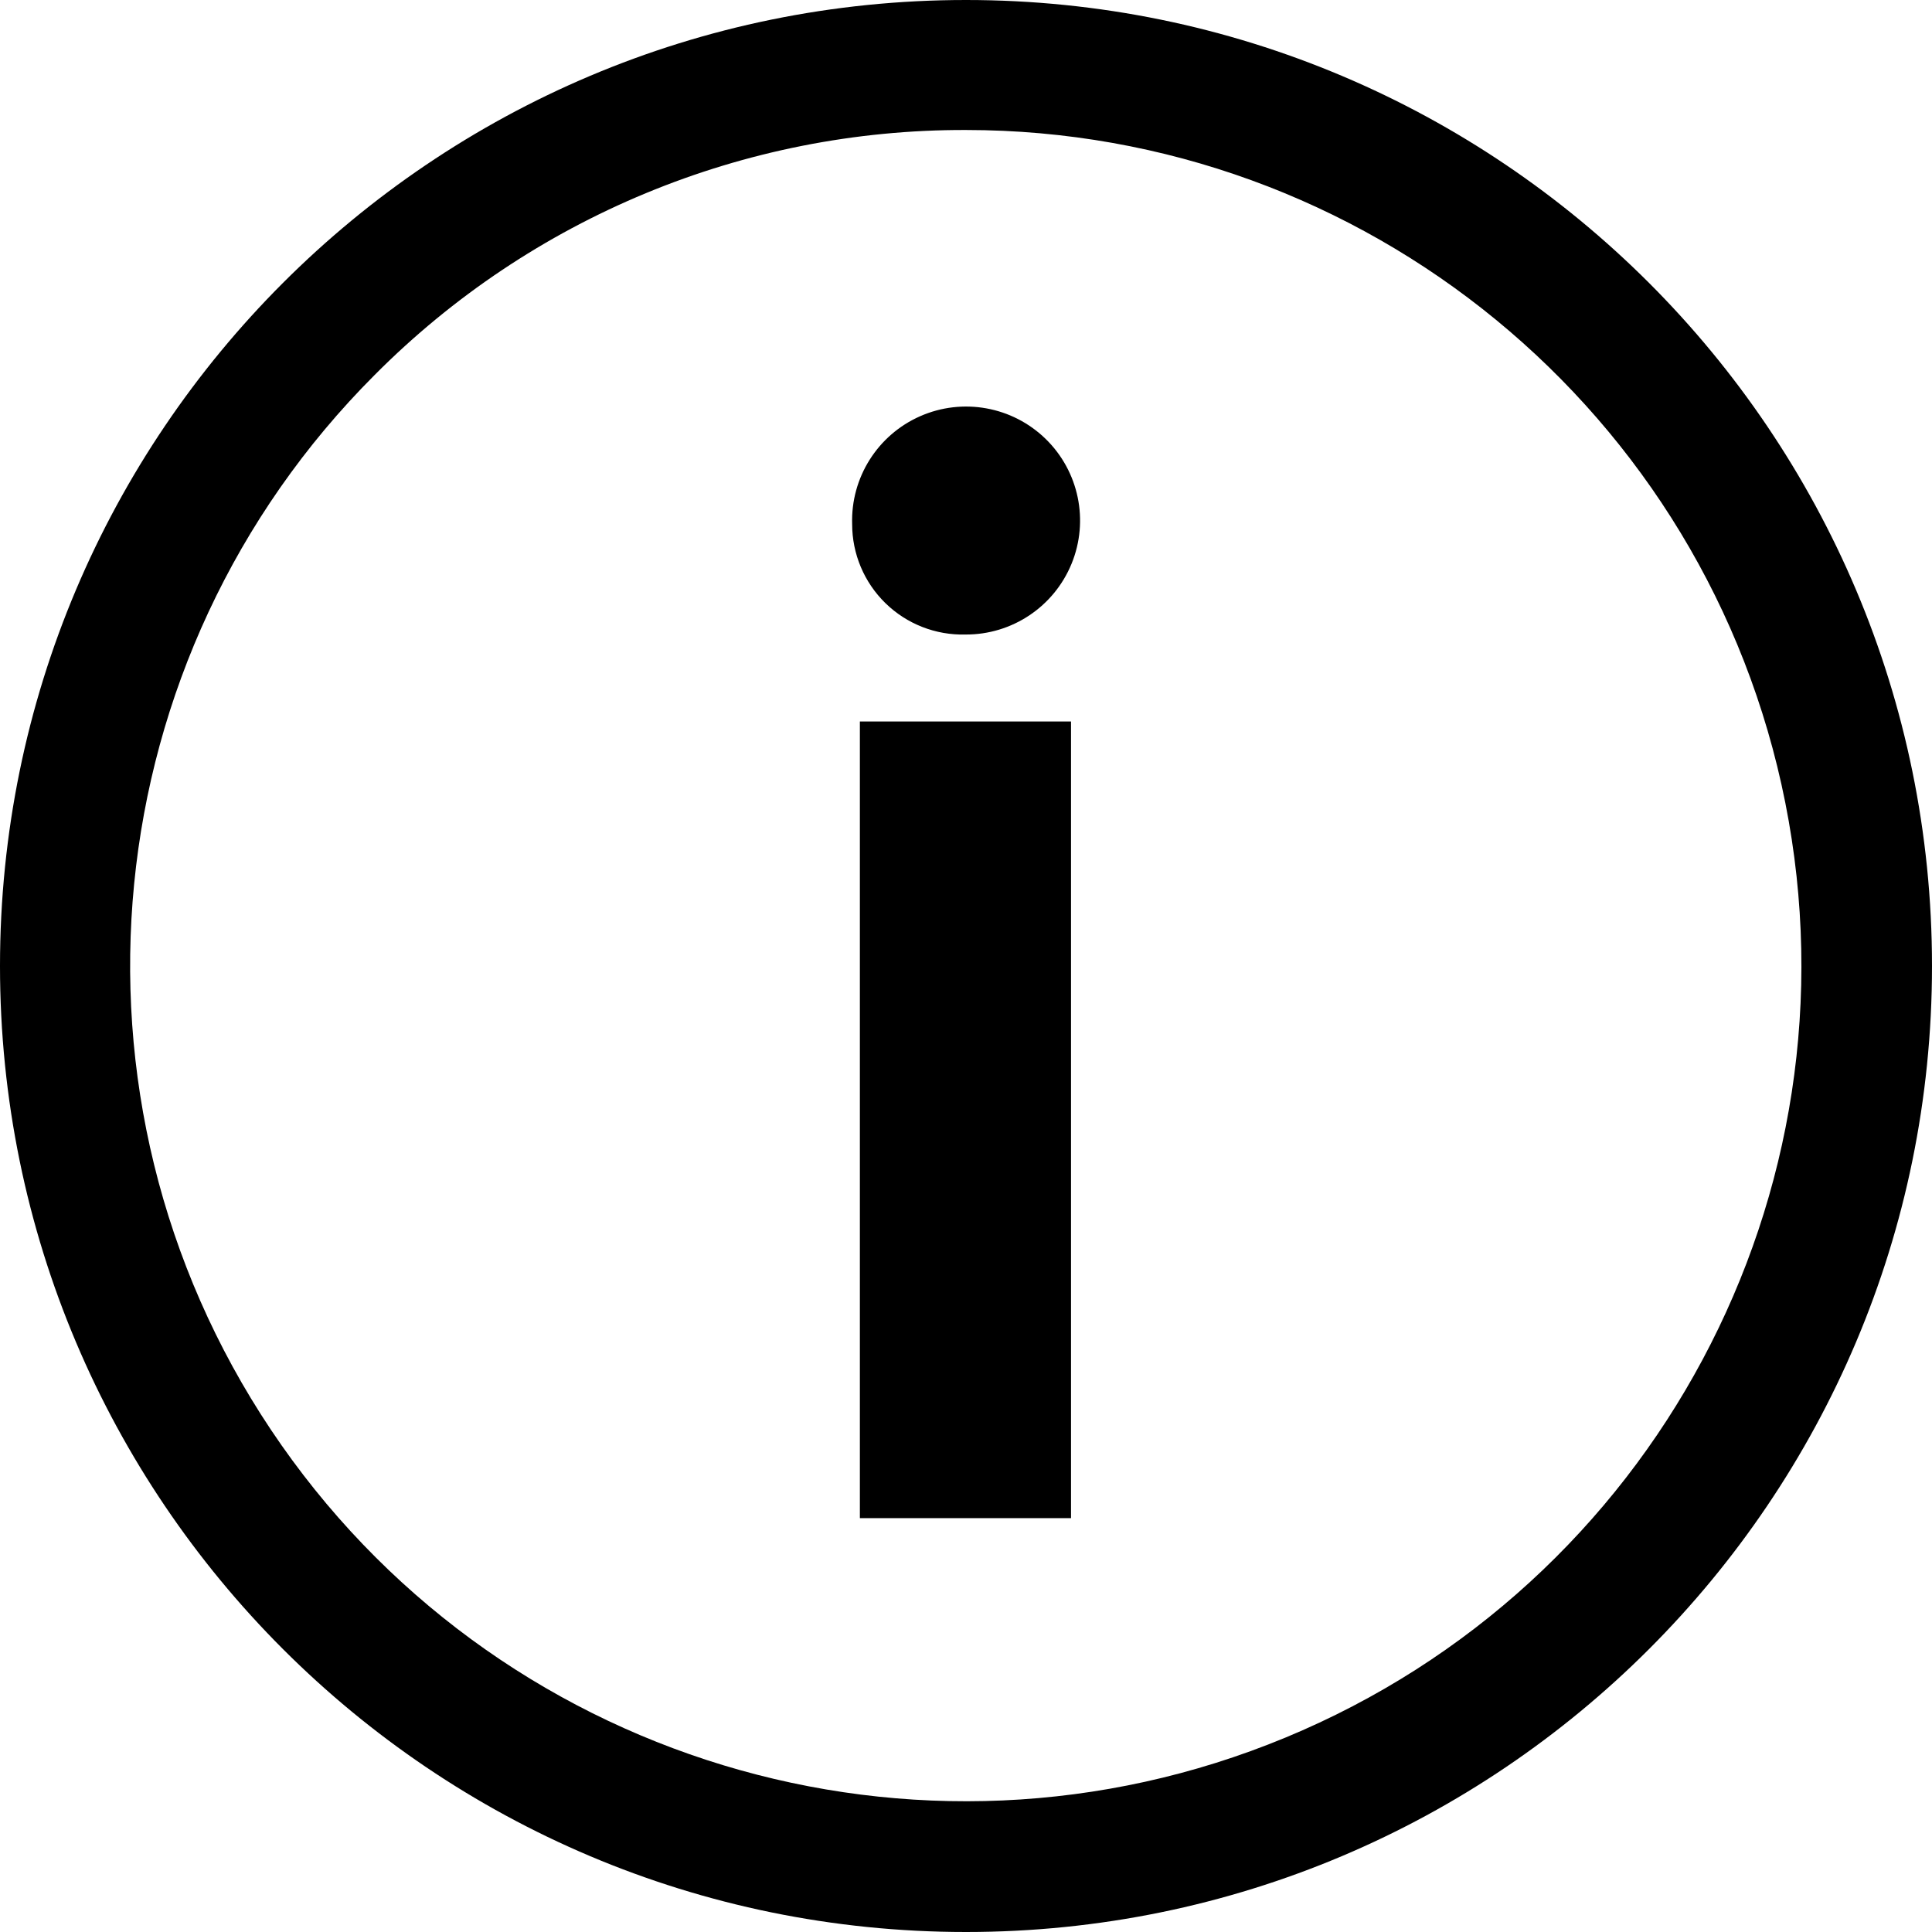
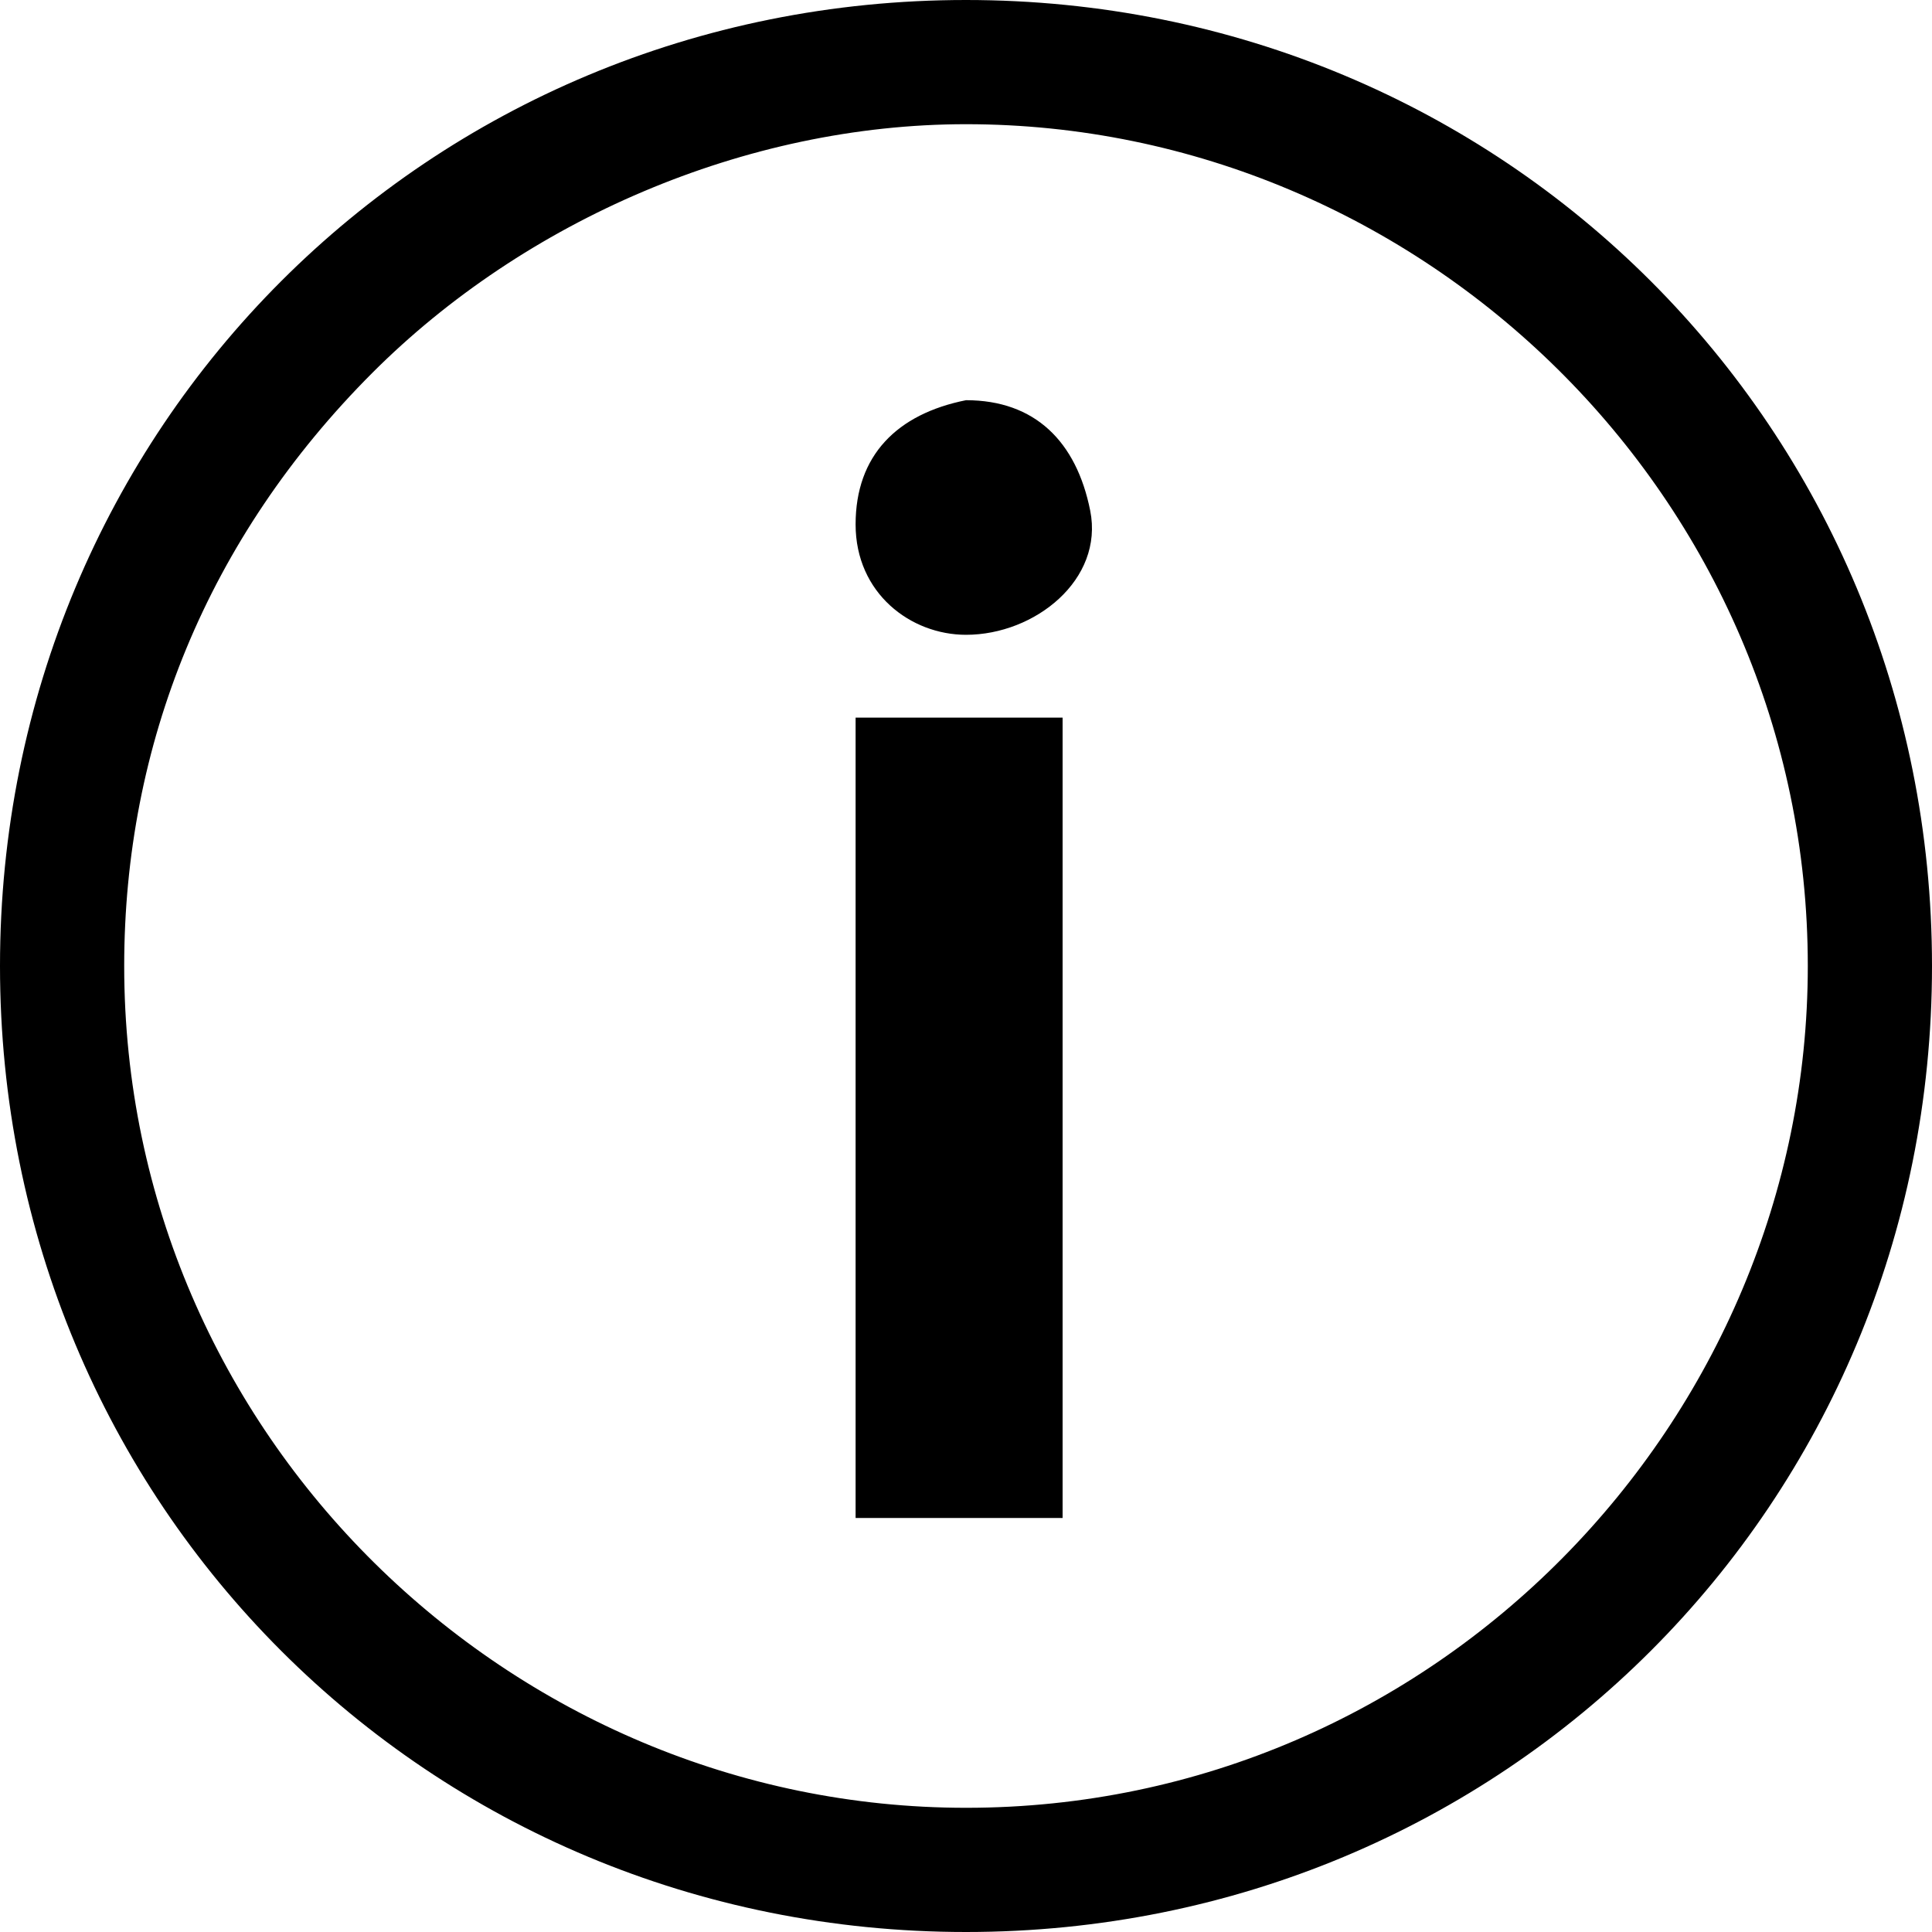
- <svg xmlns="http://www.w3.org/2000/svg" id="Icon_ionic-ios-information-circle-outline" data-name="Icon ionic-ios-information-circle-outline" width="14" height="14" viewBox="0 0 14 14">
-   <path id="Path_43291" data-name="Path 43291" d="M16.552,11.506a.826.826,0,1,1,.821.8A.8.8,0,0,1,16.552,11.506Zm.056,1.43h1.53v5.773h-1.53Z" transform="translate(-10.377 -7.708)" fill="currentColor" />
-   <path id="Path_43292" data-name="Path 43292" d="M10.375,4.317A6.055,6.055,0,1,1,6.091,6.091a6.018,6.018,0,0,1,4.284-1.774m0-.942a7,7,0,1,0,7,7,7,7,0,0,0-7-7Z" transform="translate(-3.375 -3.375)" fill="currentColor" />
+ <svg xmlns="http://www.w3.org/2000/svg" viewBox="0 0 14 14" style="enable-background:new 0 0 14 14" xml:space="preserve">
+   <path d="M6.2 3.8c0-.5.3-.8.8-.9.5 0 .8.3.9.8s-.4.9-.9.9c-.4 0-.8-.3-.8-.8zm0 1.4h1.5V11H6.2V5.2z" />
+   <path d="M7 .9c3.3 0 6.1 2.7 6.1 6.1 0 3.3-2.7 6.1-6.1 6.1C3.7 13.1.9 10.4.9 7c0-1.6.6-3.1 1.8-4.3C3.8 1.6 5.4.9 7 .9M7 0C3.1 0 0 3.1 0 7s3.1 7 7 7 7-3.1 7-7-3.1-7-7-7z" />
</svg>
